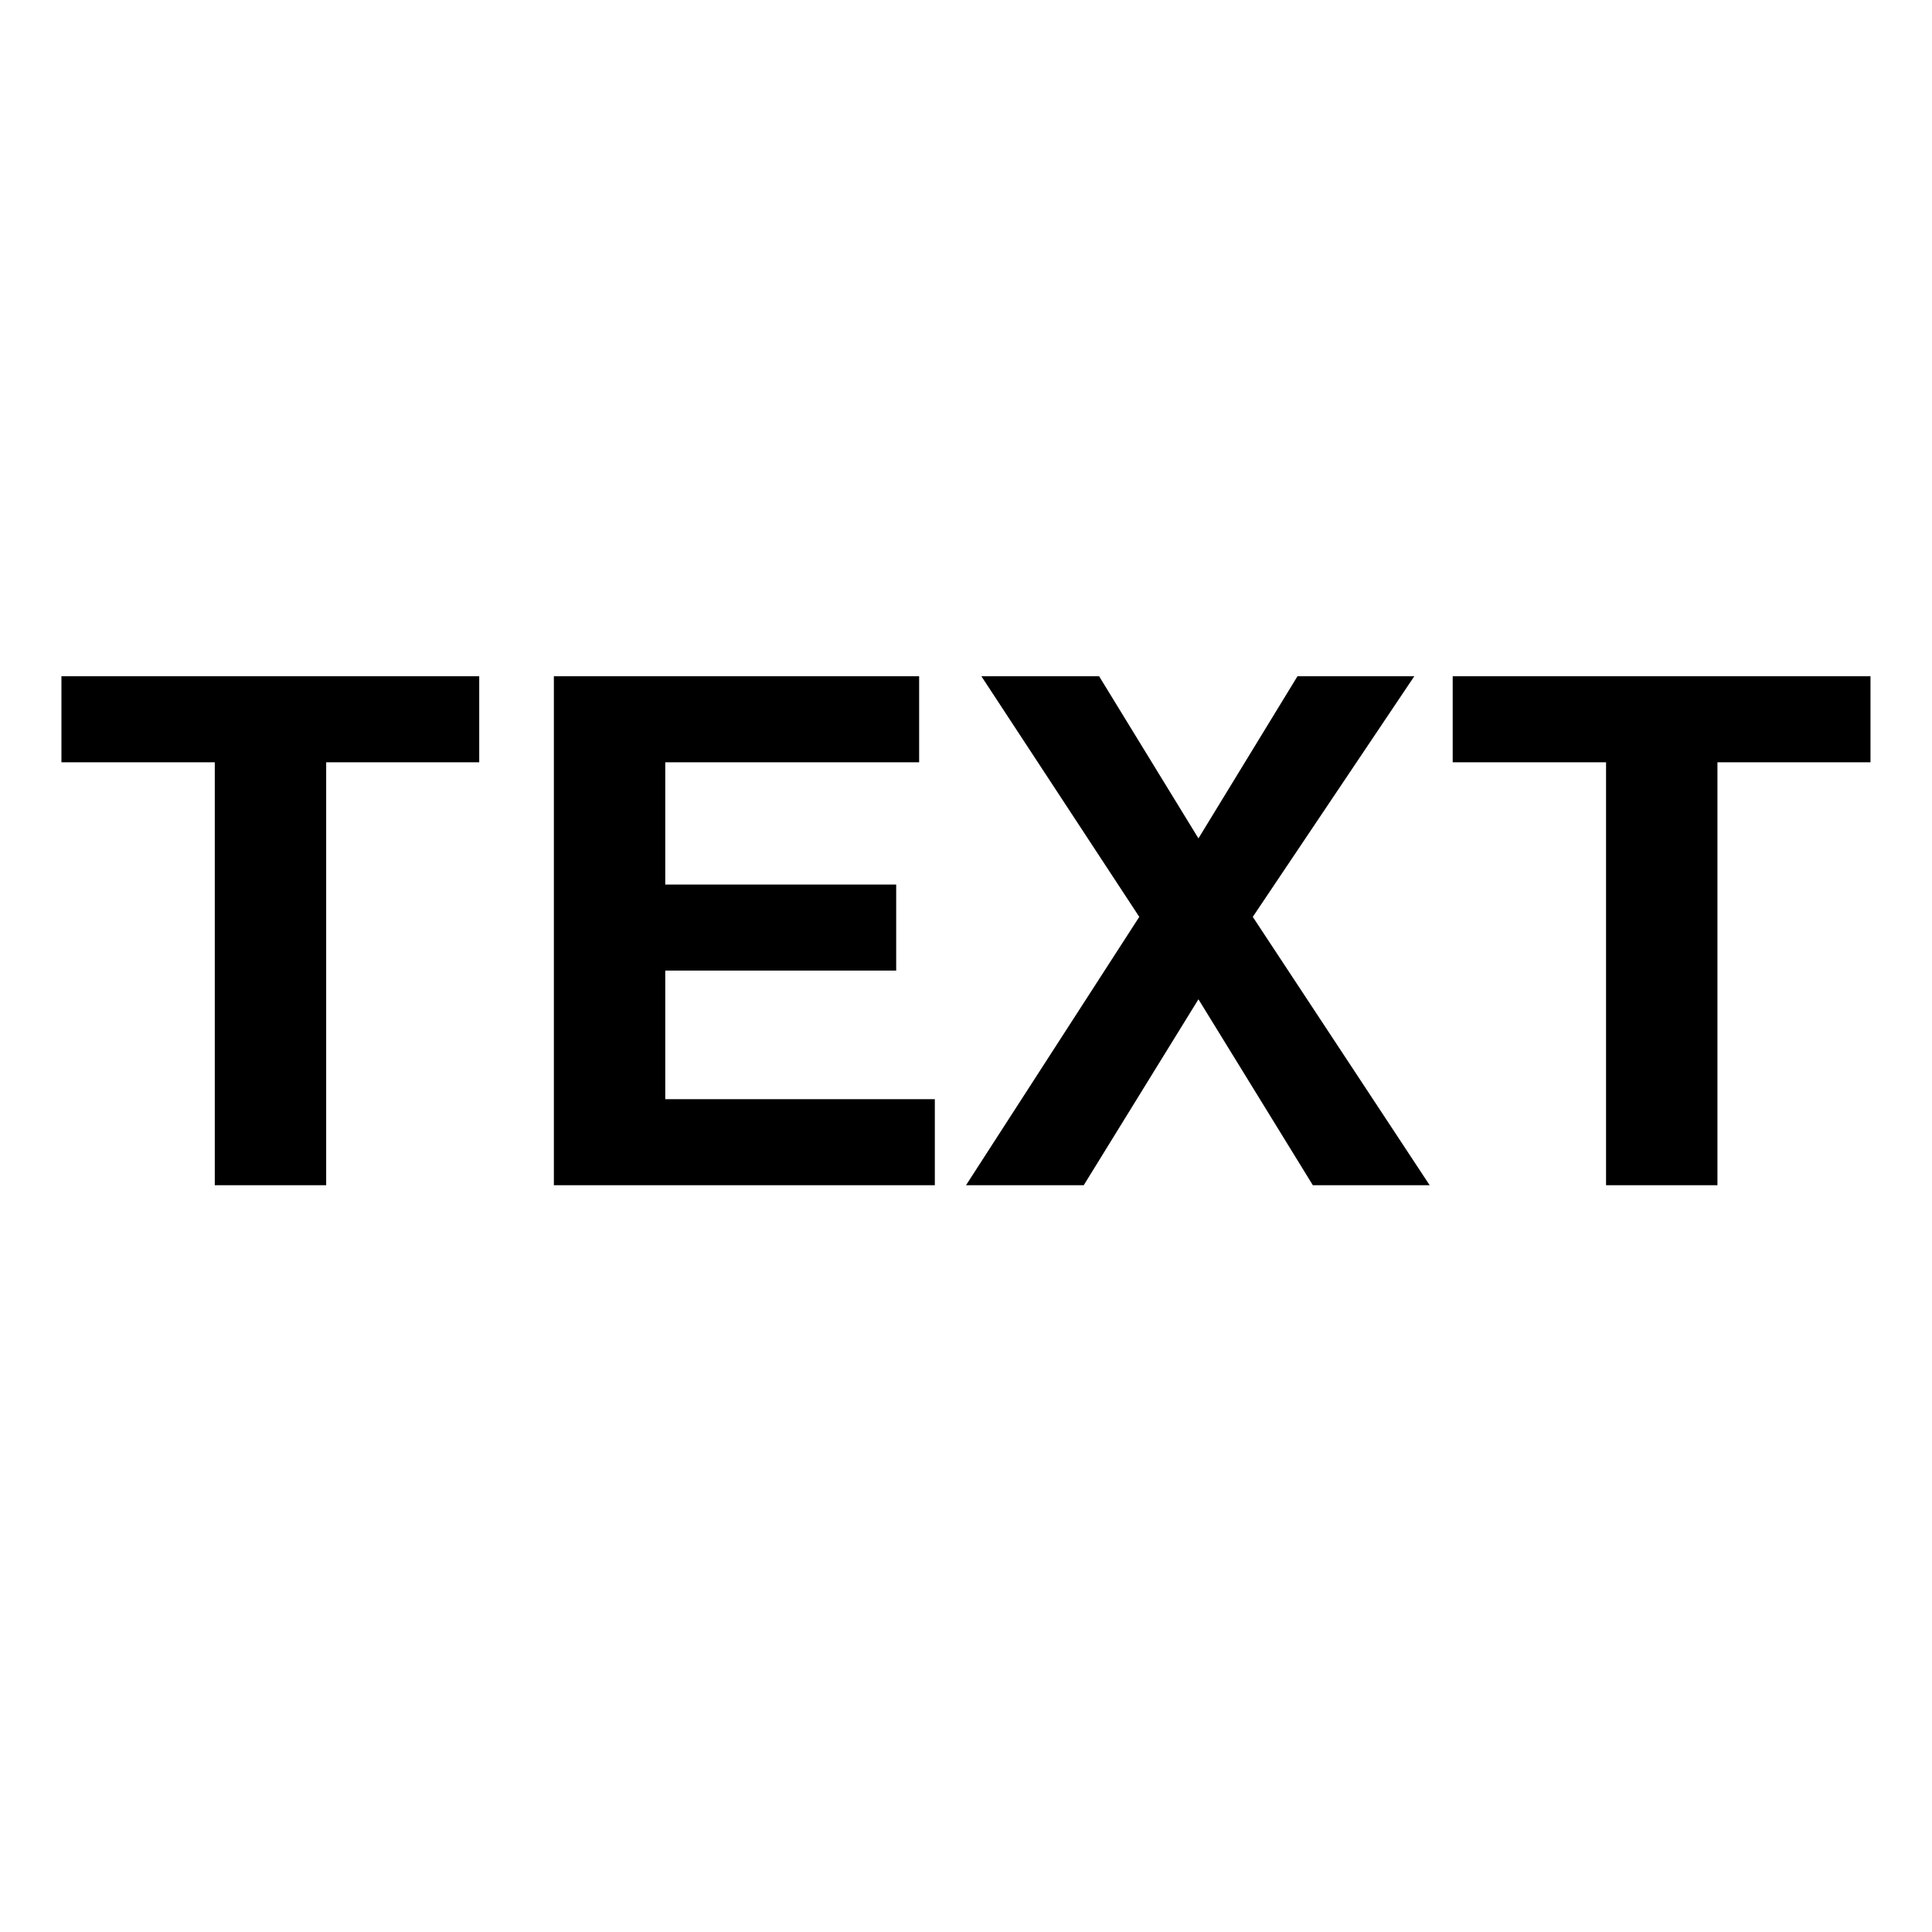
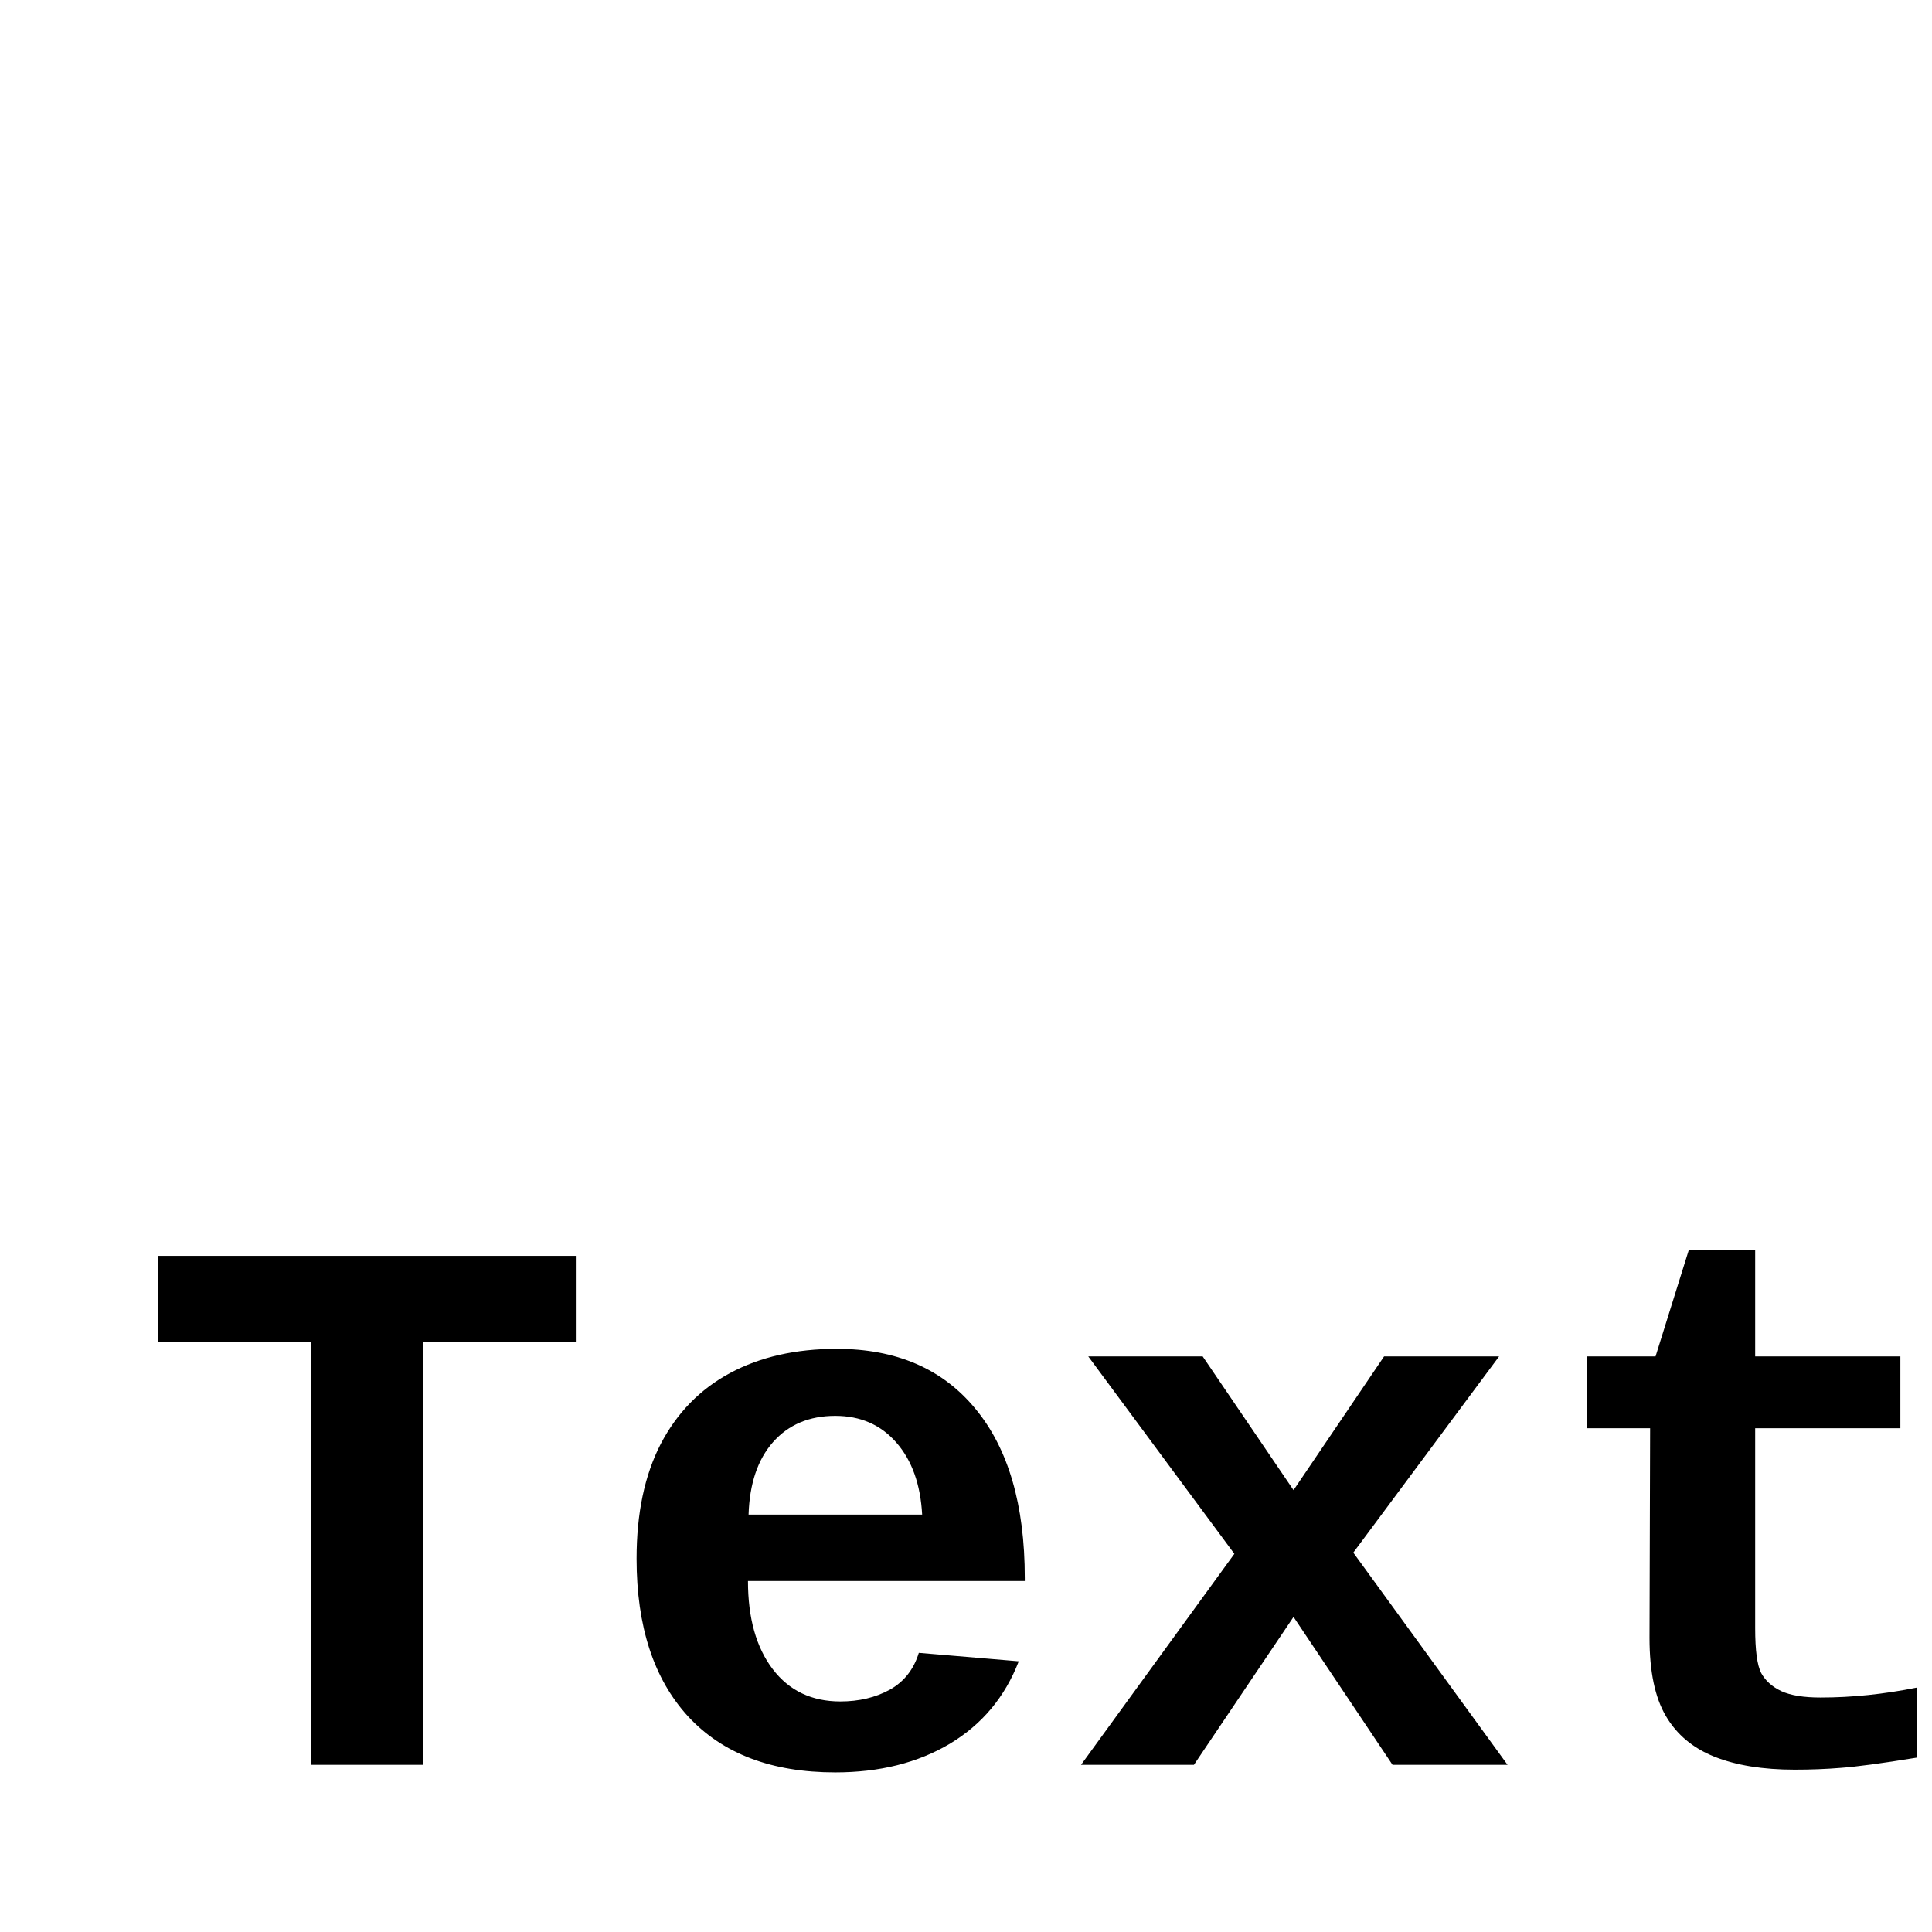
<svg xmlns="http://www.w3.org/2000/svg" viewBox="0 0 100 100">
-   <text x="50" y="50" text-anchor="middle" dominant-baseline="middle" font-family="'Courier New', Courier, monospace" font-weight="bold" font-size="40px">TEXT</text>
+   <text x="55" y="80" text-anchor="middle" dominant-baseline="middle" font-family="'Courier New', Courier, monospace" font-weight="bold" font-size="40px">Text</text>
</svg>
